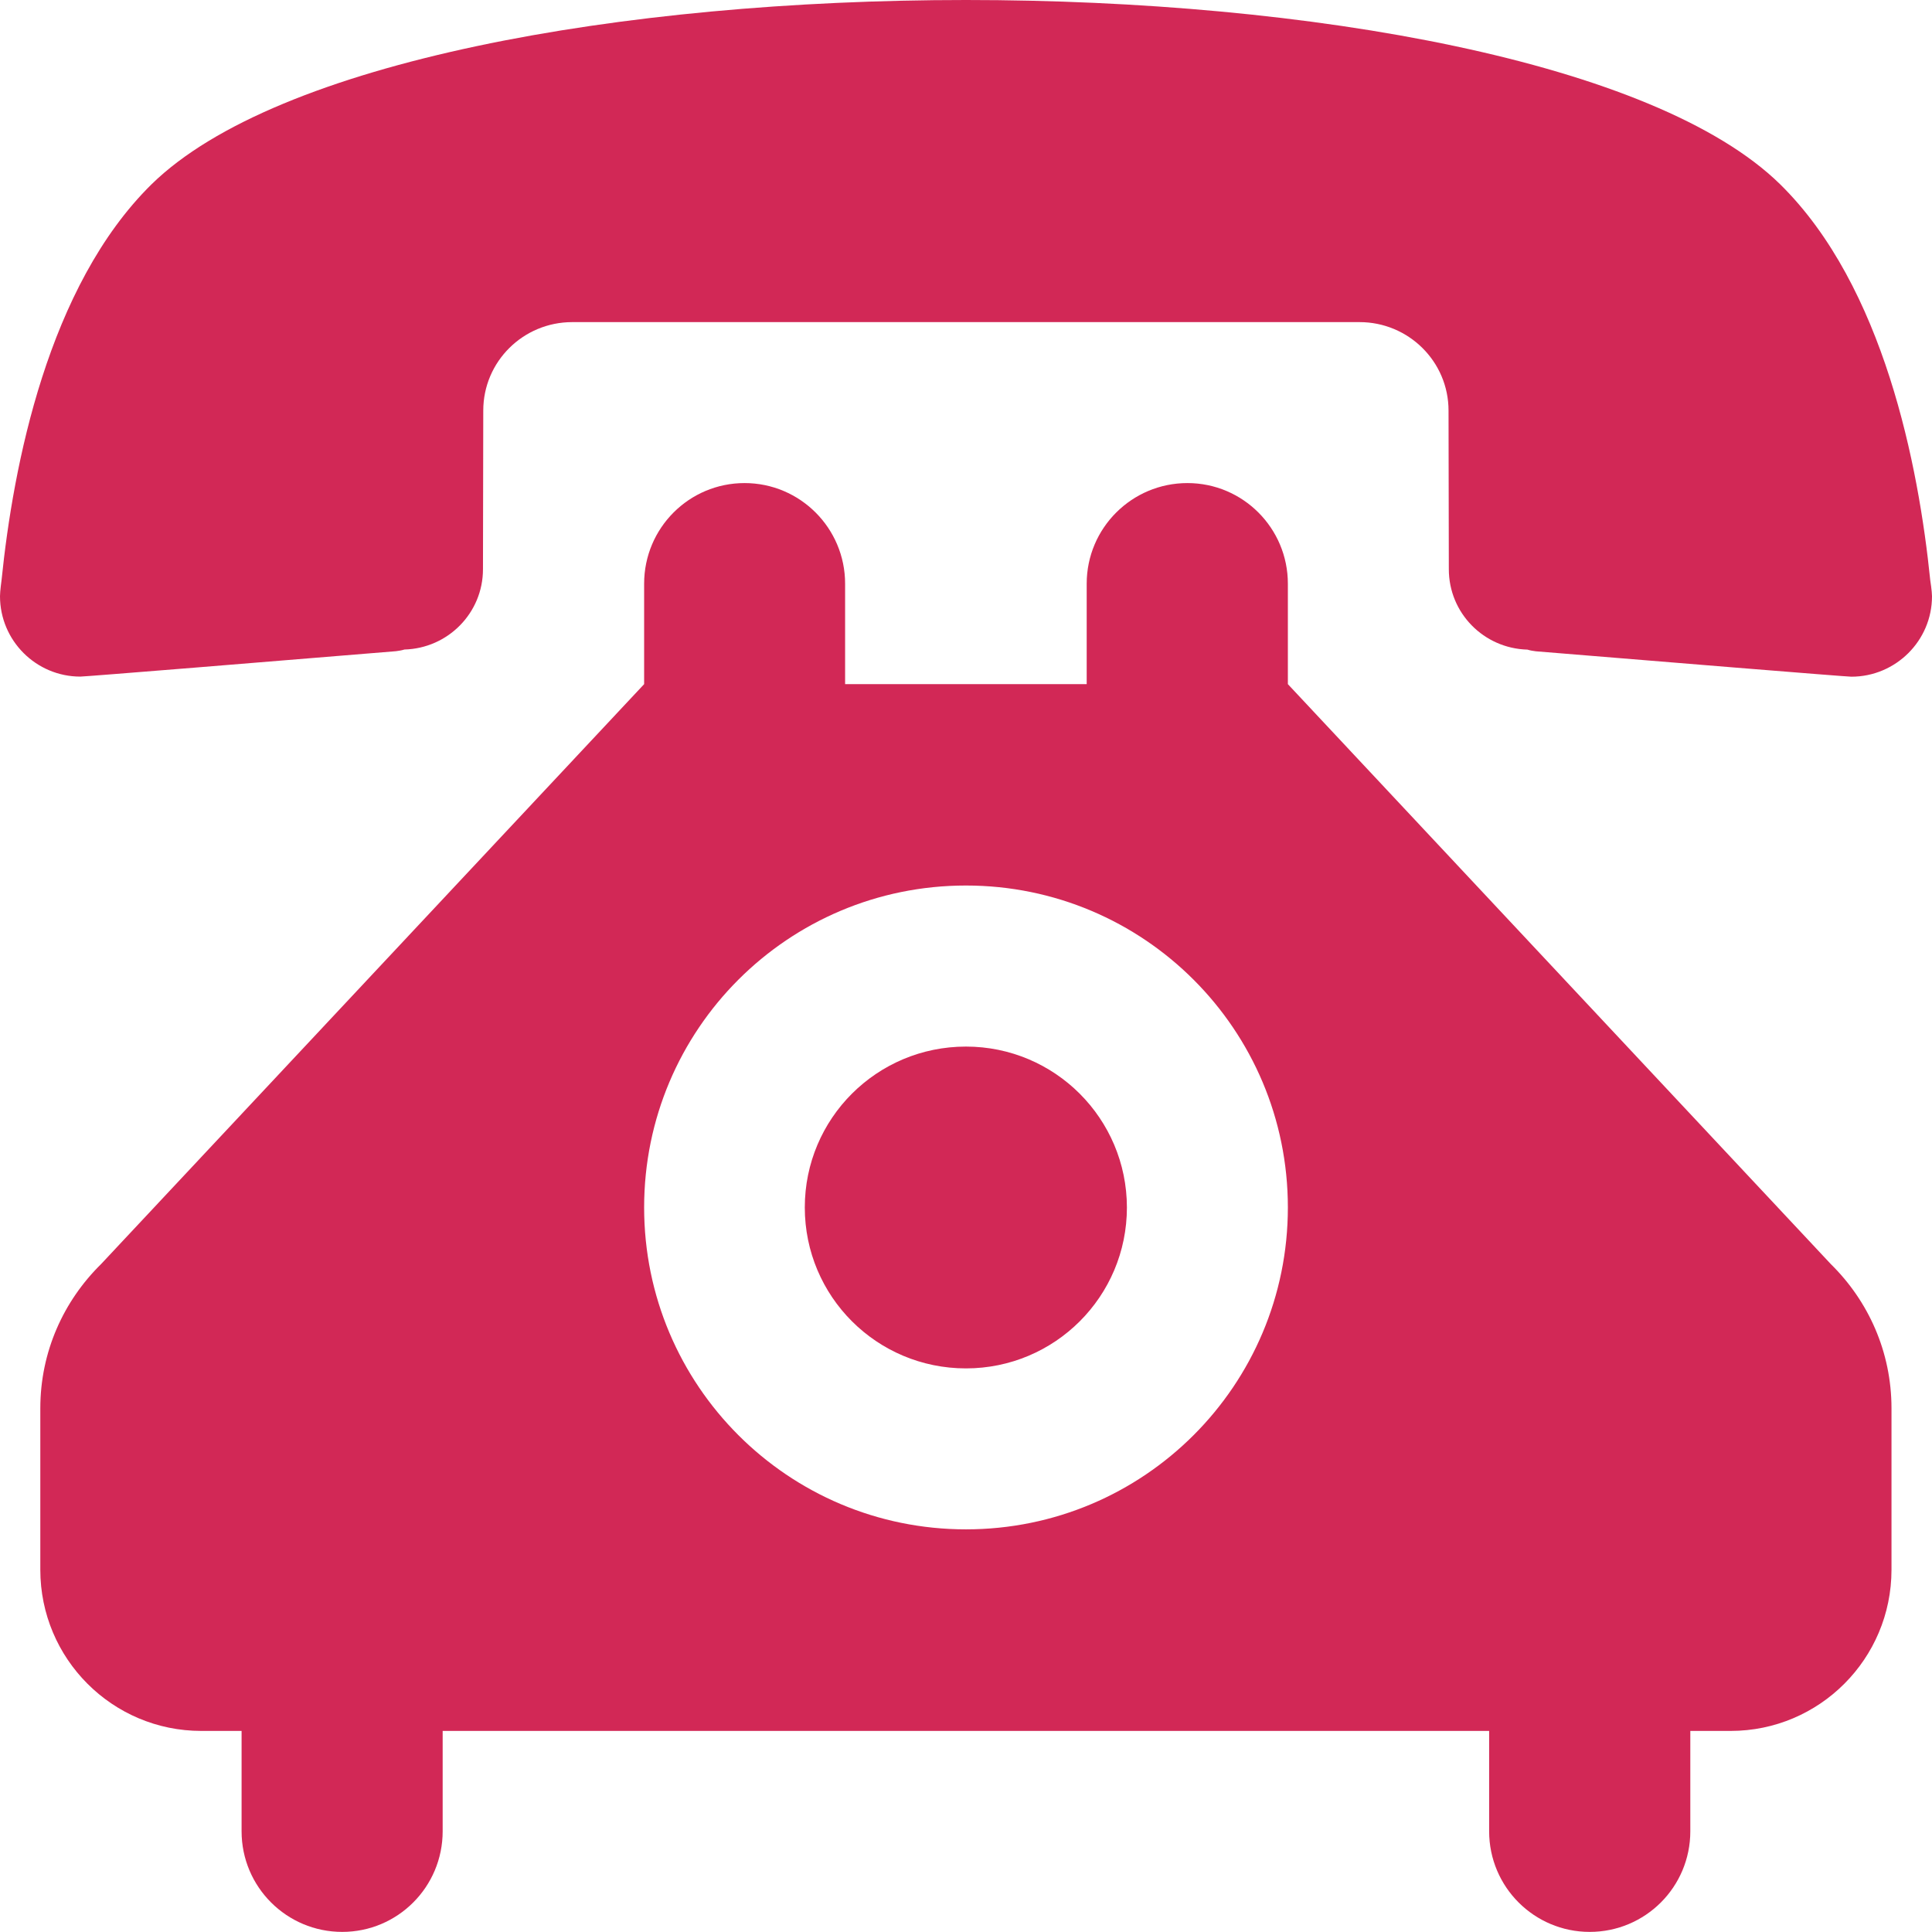
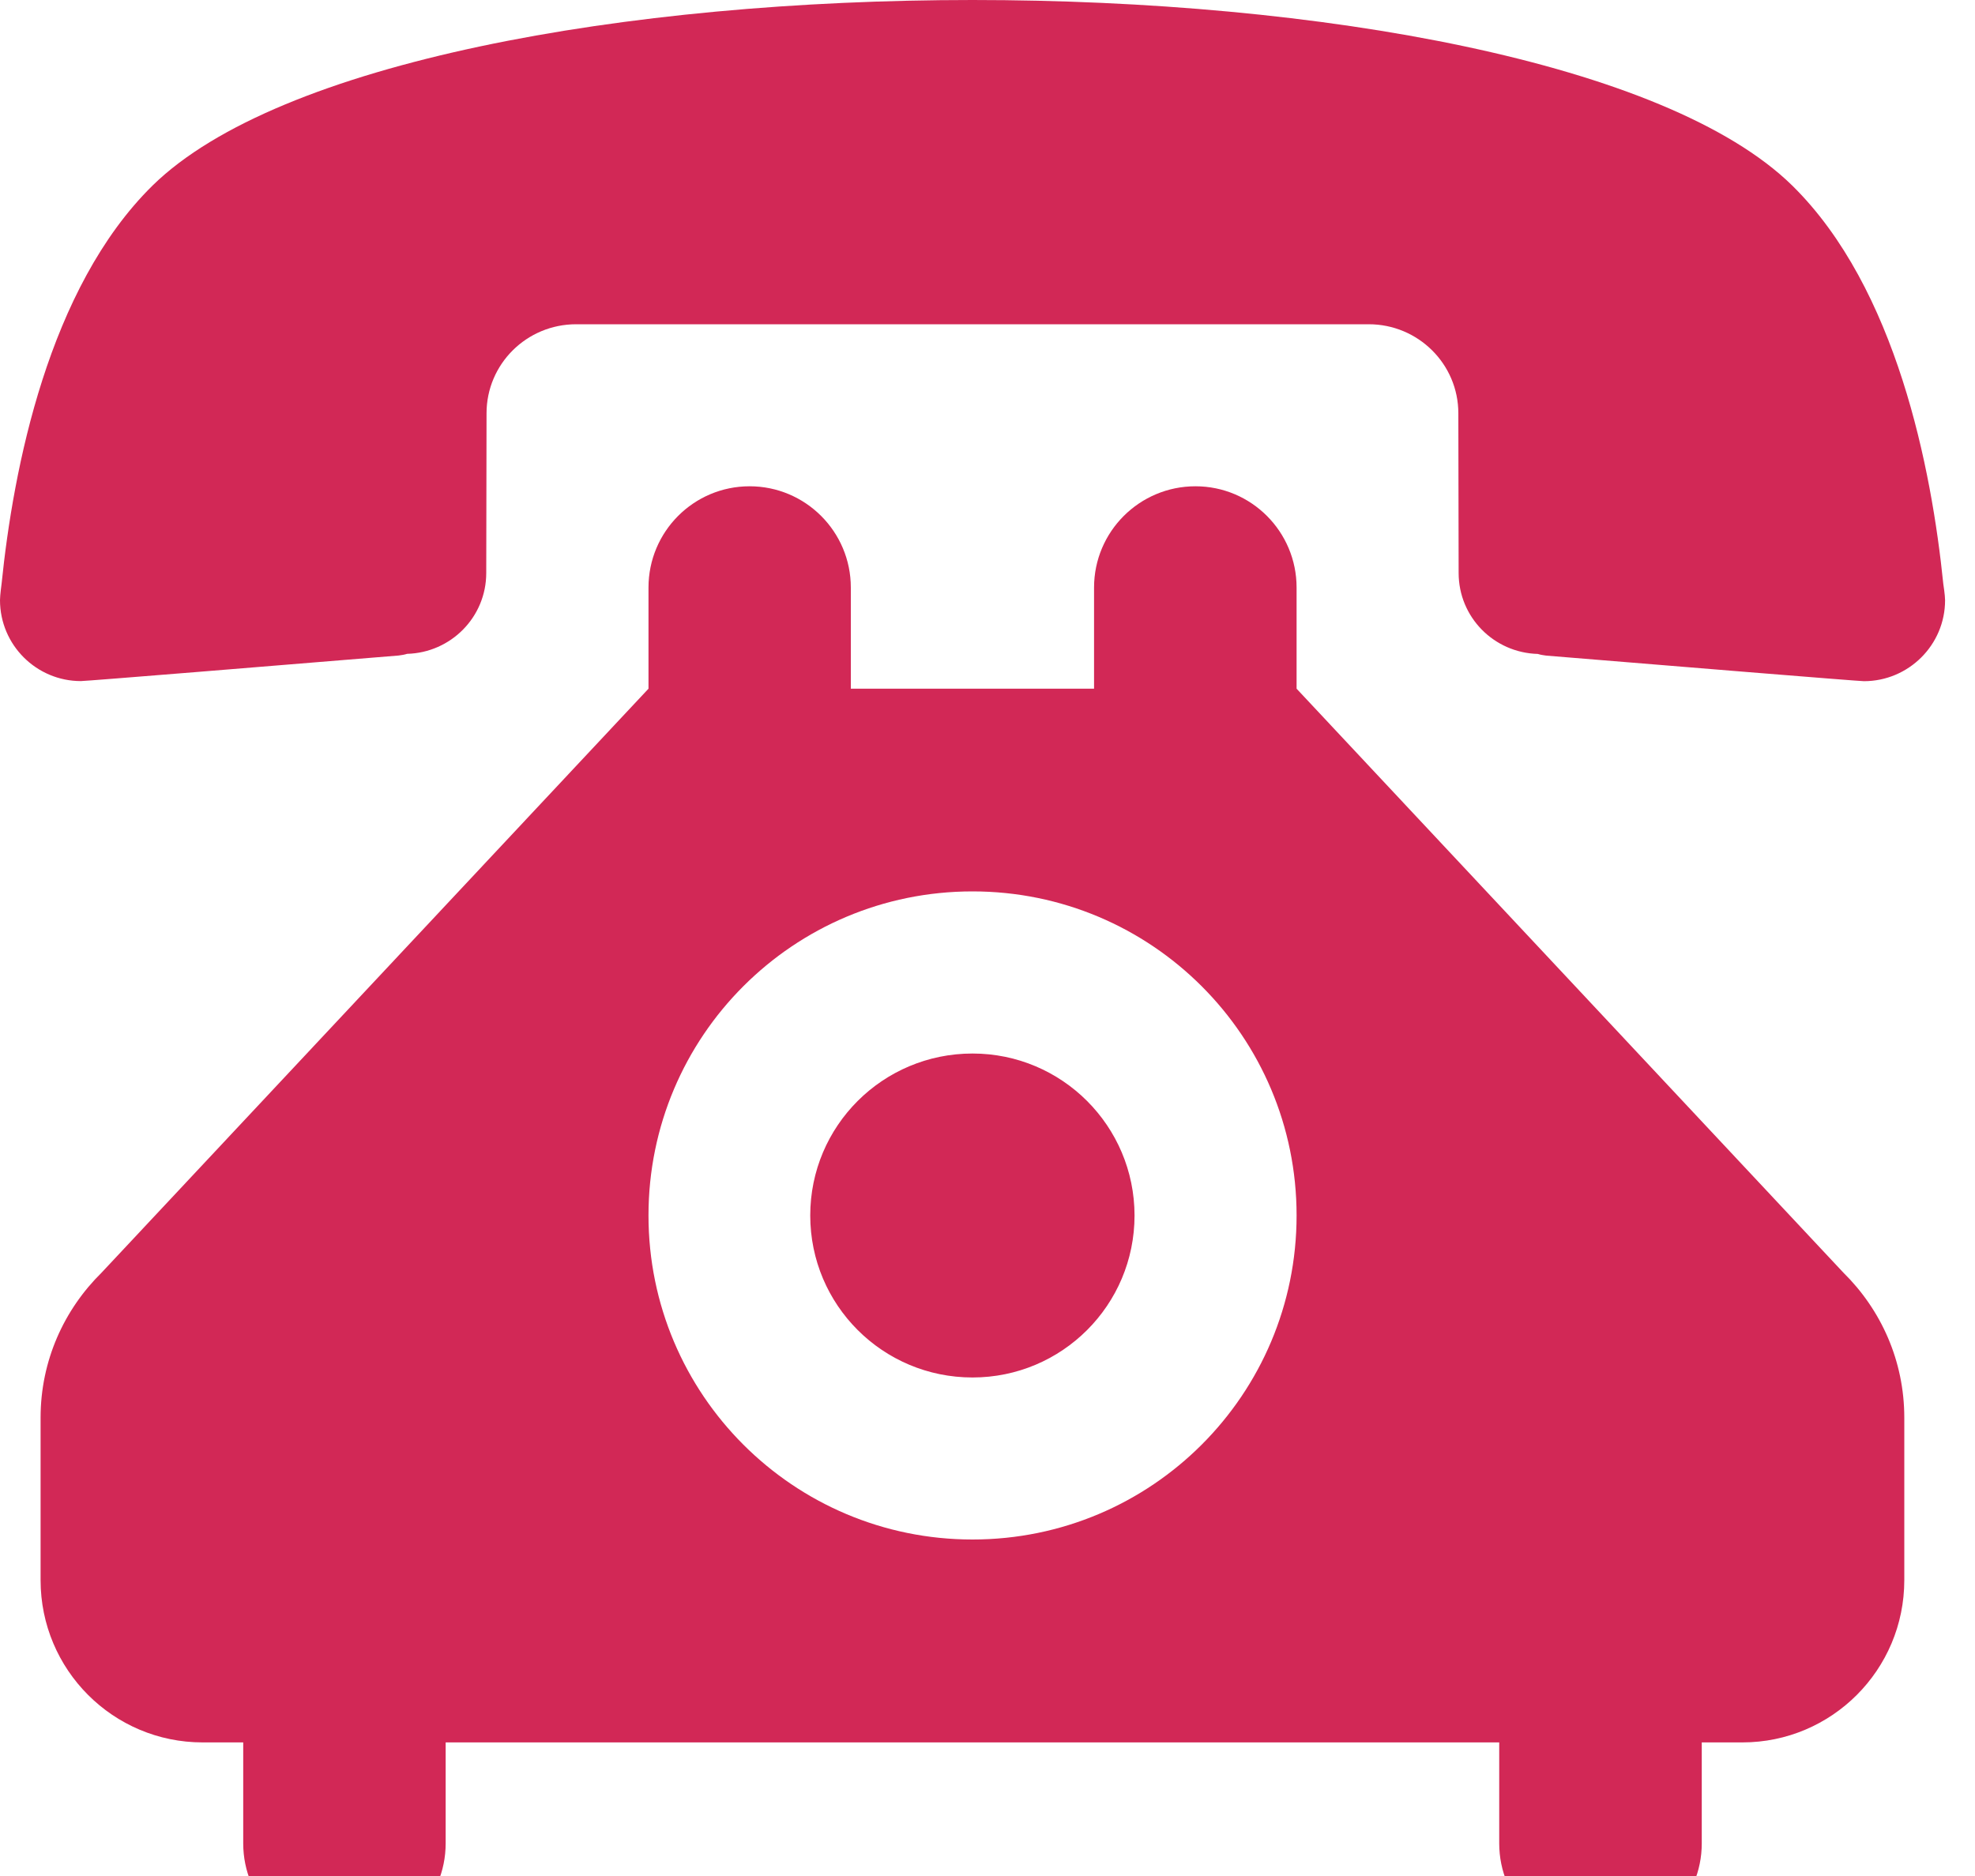
- <svg xmlns="http://www.w3.org/2000/svg" version="1.1" id="Layer_1" x="0px" y="0px" width="19.697px" height="19.696px" viewBox="0 0 19.697 19.696" enable-background="new 0 0 19.697 19.696" xml:space="preserve">
+ <svg xmlns="http://www.w3.org/2000/svg" width="20" height="19" viewBox="0 0 20 19">
  <path fill="#d22856" d="M9.848,0C6.34,0,2.823,0.628,1.546,1.878c-1.058,1.04-1.412,2.874-1.53,4.035c0,0-0.016,0.115-0.016,0.165 c0,0.454,0.369,0.82,0.819,0.82c0.054,0,2.028-0.161,3.218-0.259c0.029-0.004,0.058-0.008,0.086-0.017 C4.566,6.61,4.924,6.25,4.924,5.803l0.003-1.617c0-0.5,0.407-0.902,0.907-0.902h8.027c0.499,0,0.907,0.402,0.907,0.902l0.003,1.617 c0,0.447,0.356,0.808,0.802,0.82c0.027,0.009,0.056,0.013,0.085,0.017c1.19,0.098,3.164,0.259,3.217,0.259 c0.451,0,0.822-0.366,0.822-0.82c0-0.05-0.018-0.165-0.018-0.165c-0.118-1.161-0.472-2.995-1.53-4.035 C16.873,0.628,13.356,0,9.848,0z M9.848,10.67c-0.908,0-1.643,0.733-1.643,1.64c0,0.907,0.734,1.641,1.643,1.641 c0.906,0,1.641-0.733,1.641-1.641C11.488,11.404,10.754,10.67,9.848,10.67z M8.616,6.975V5.951c0-0.567-0.46-1.026-1.025-1.026 c-0.566,0-1.024,0.459-1.024,1.026v1.024l-5.537,5.913c-0.382,0.376-0.619,0.894-0.619,1.47v1.646c0,0.907,0.734,1.643,1.641,1.643 h0.411v1.023c0,0.568,0.46,1.026,1.026,1.026c0.565,0,1.024-0.458,1.024-1.026v-1.023h10.669v1.023c0,0.568,0.46,1.026,1.025,1.026 c0.567,0,1.026-0.458,1.026-1.026v-1.023h0.411c0.905,0,1.64-0.735,1.64-1.643v-1.646c0-0.576-0.236-1.094-0.618-1.47L13.13,6.975 V5.951c0-0.567-0.459-1.026-1.024-1.026c-0.567,0-1.027,0.459-1.027,1.026v1.024H8.616z M9.848,9.028 c1.814,0,3.282,1.468,3.282,3.282s-1.468,3.282-3.282,3.282c-1.813,0-3.281-1.468-3.281-3.282S8.034,9.028,9.848,9.028z" />
</svg>
